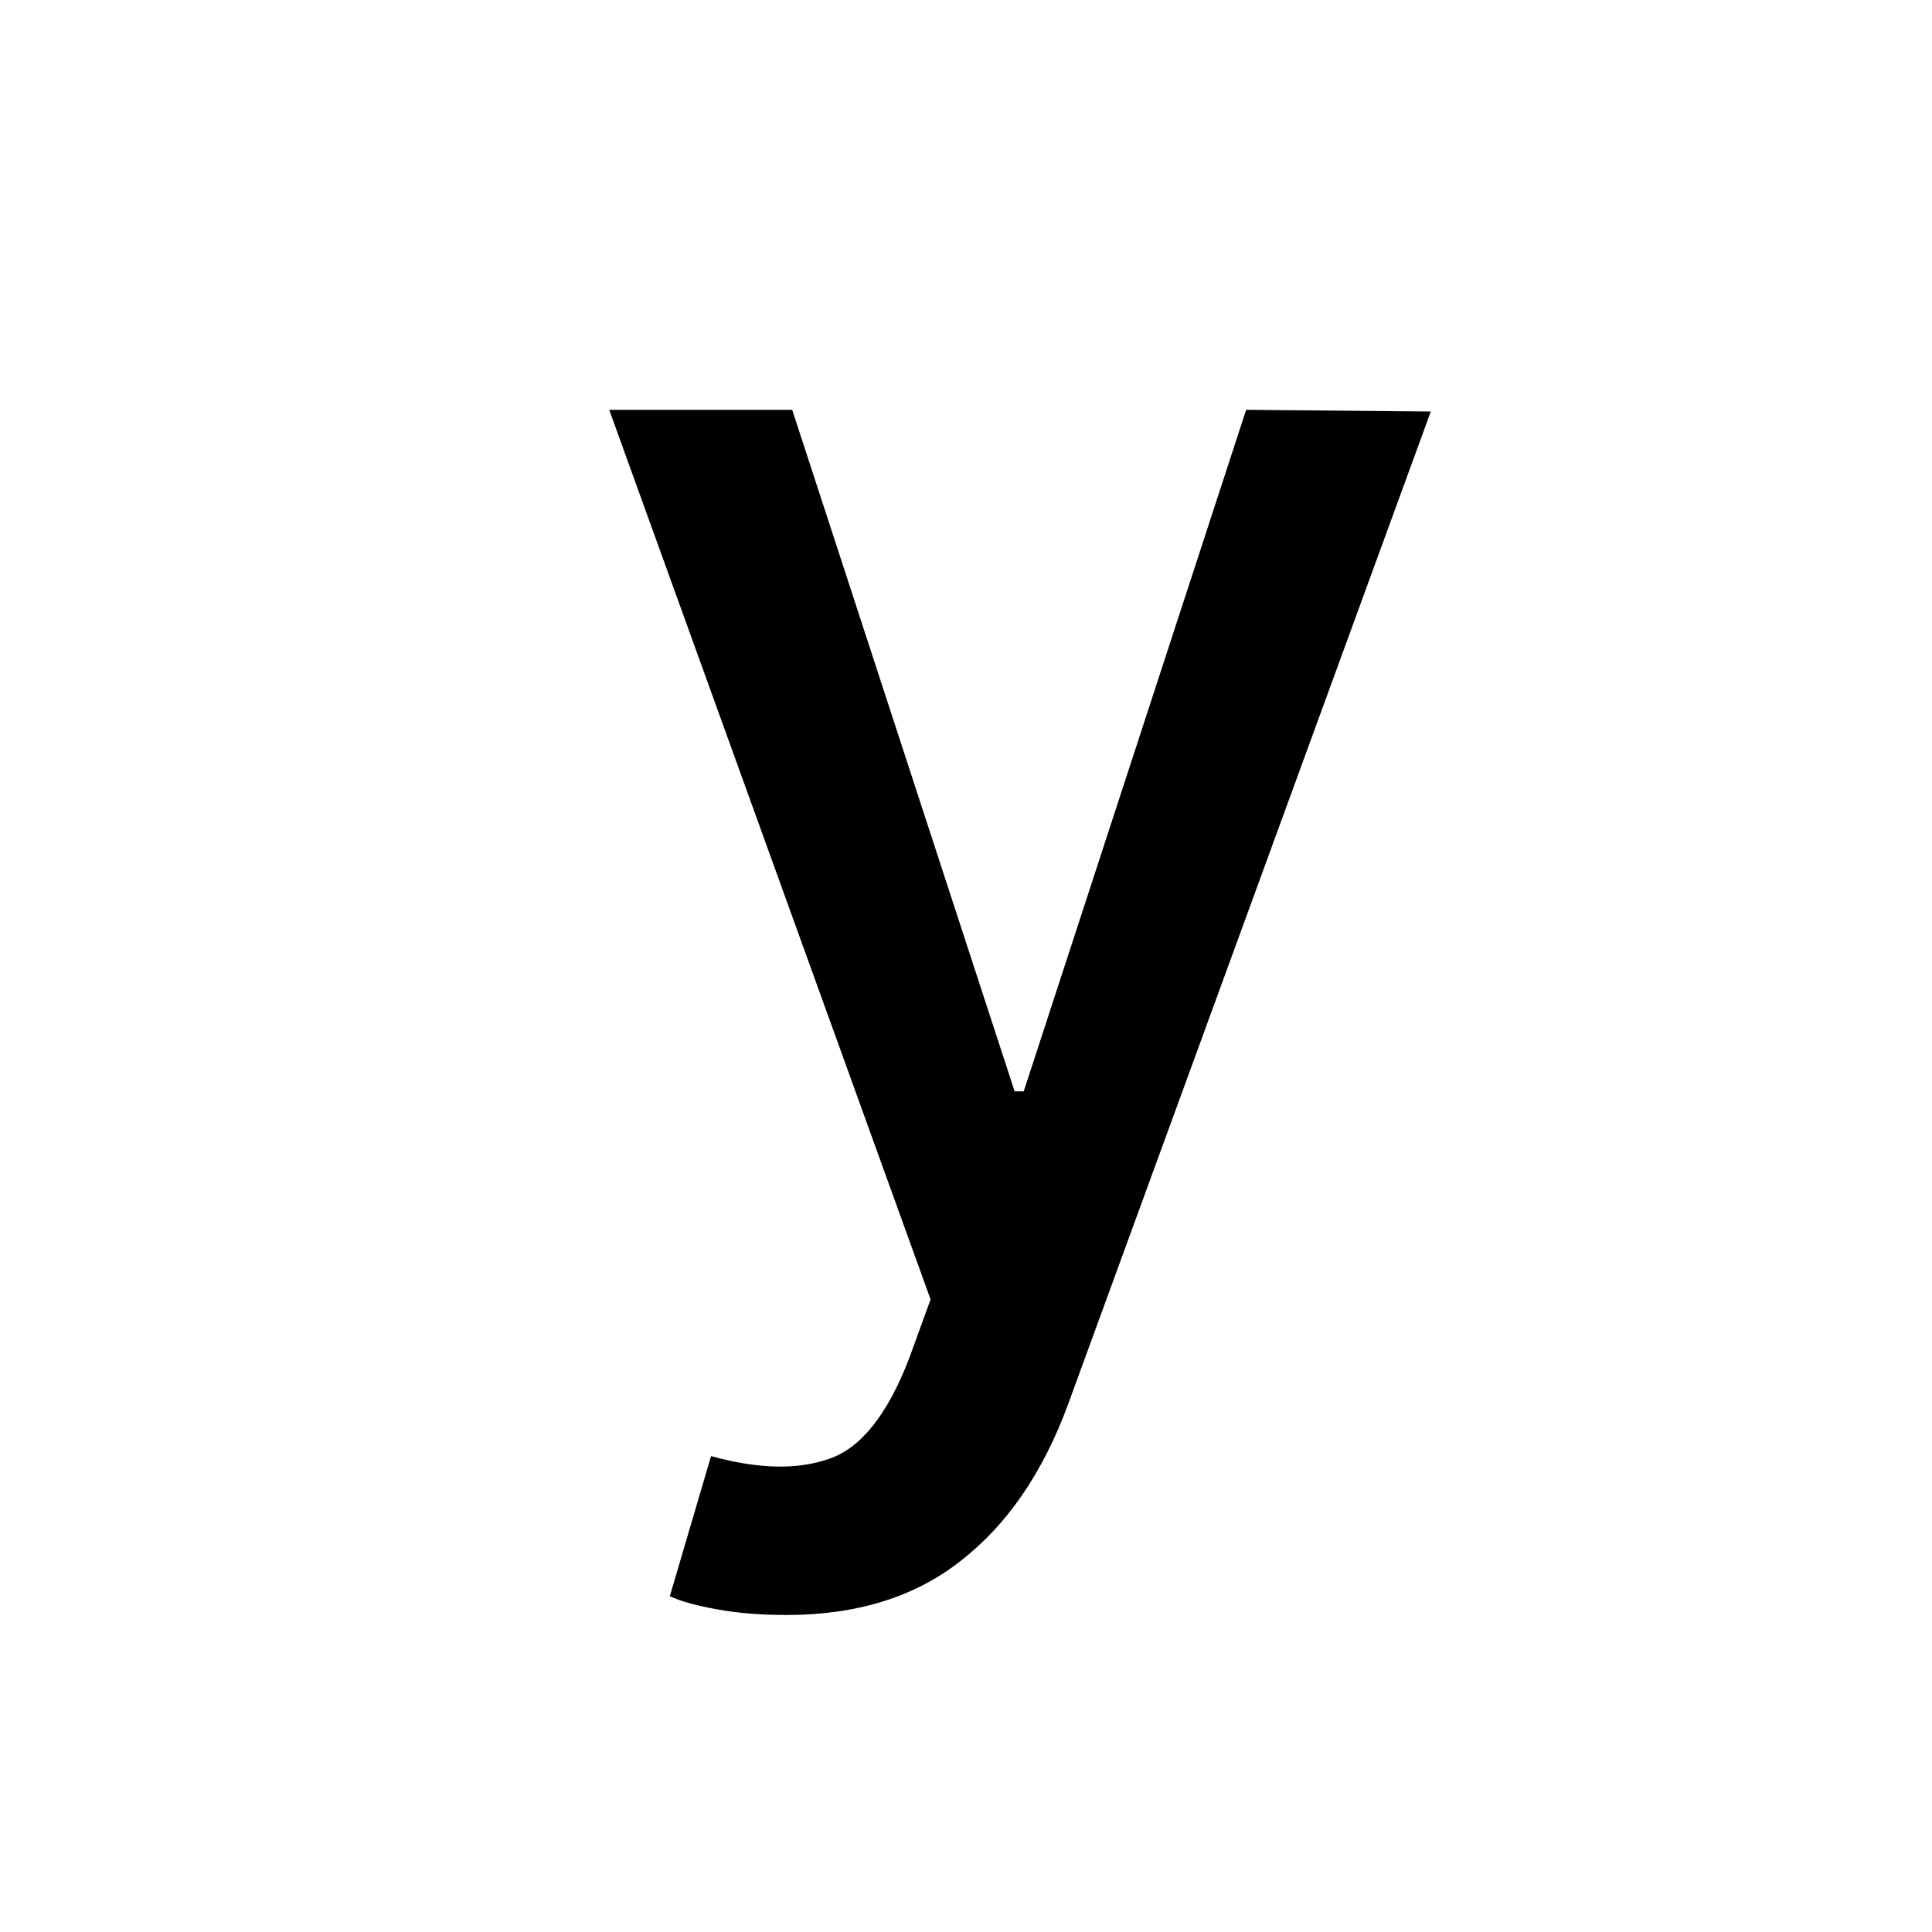
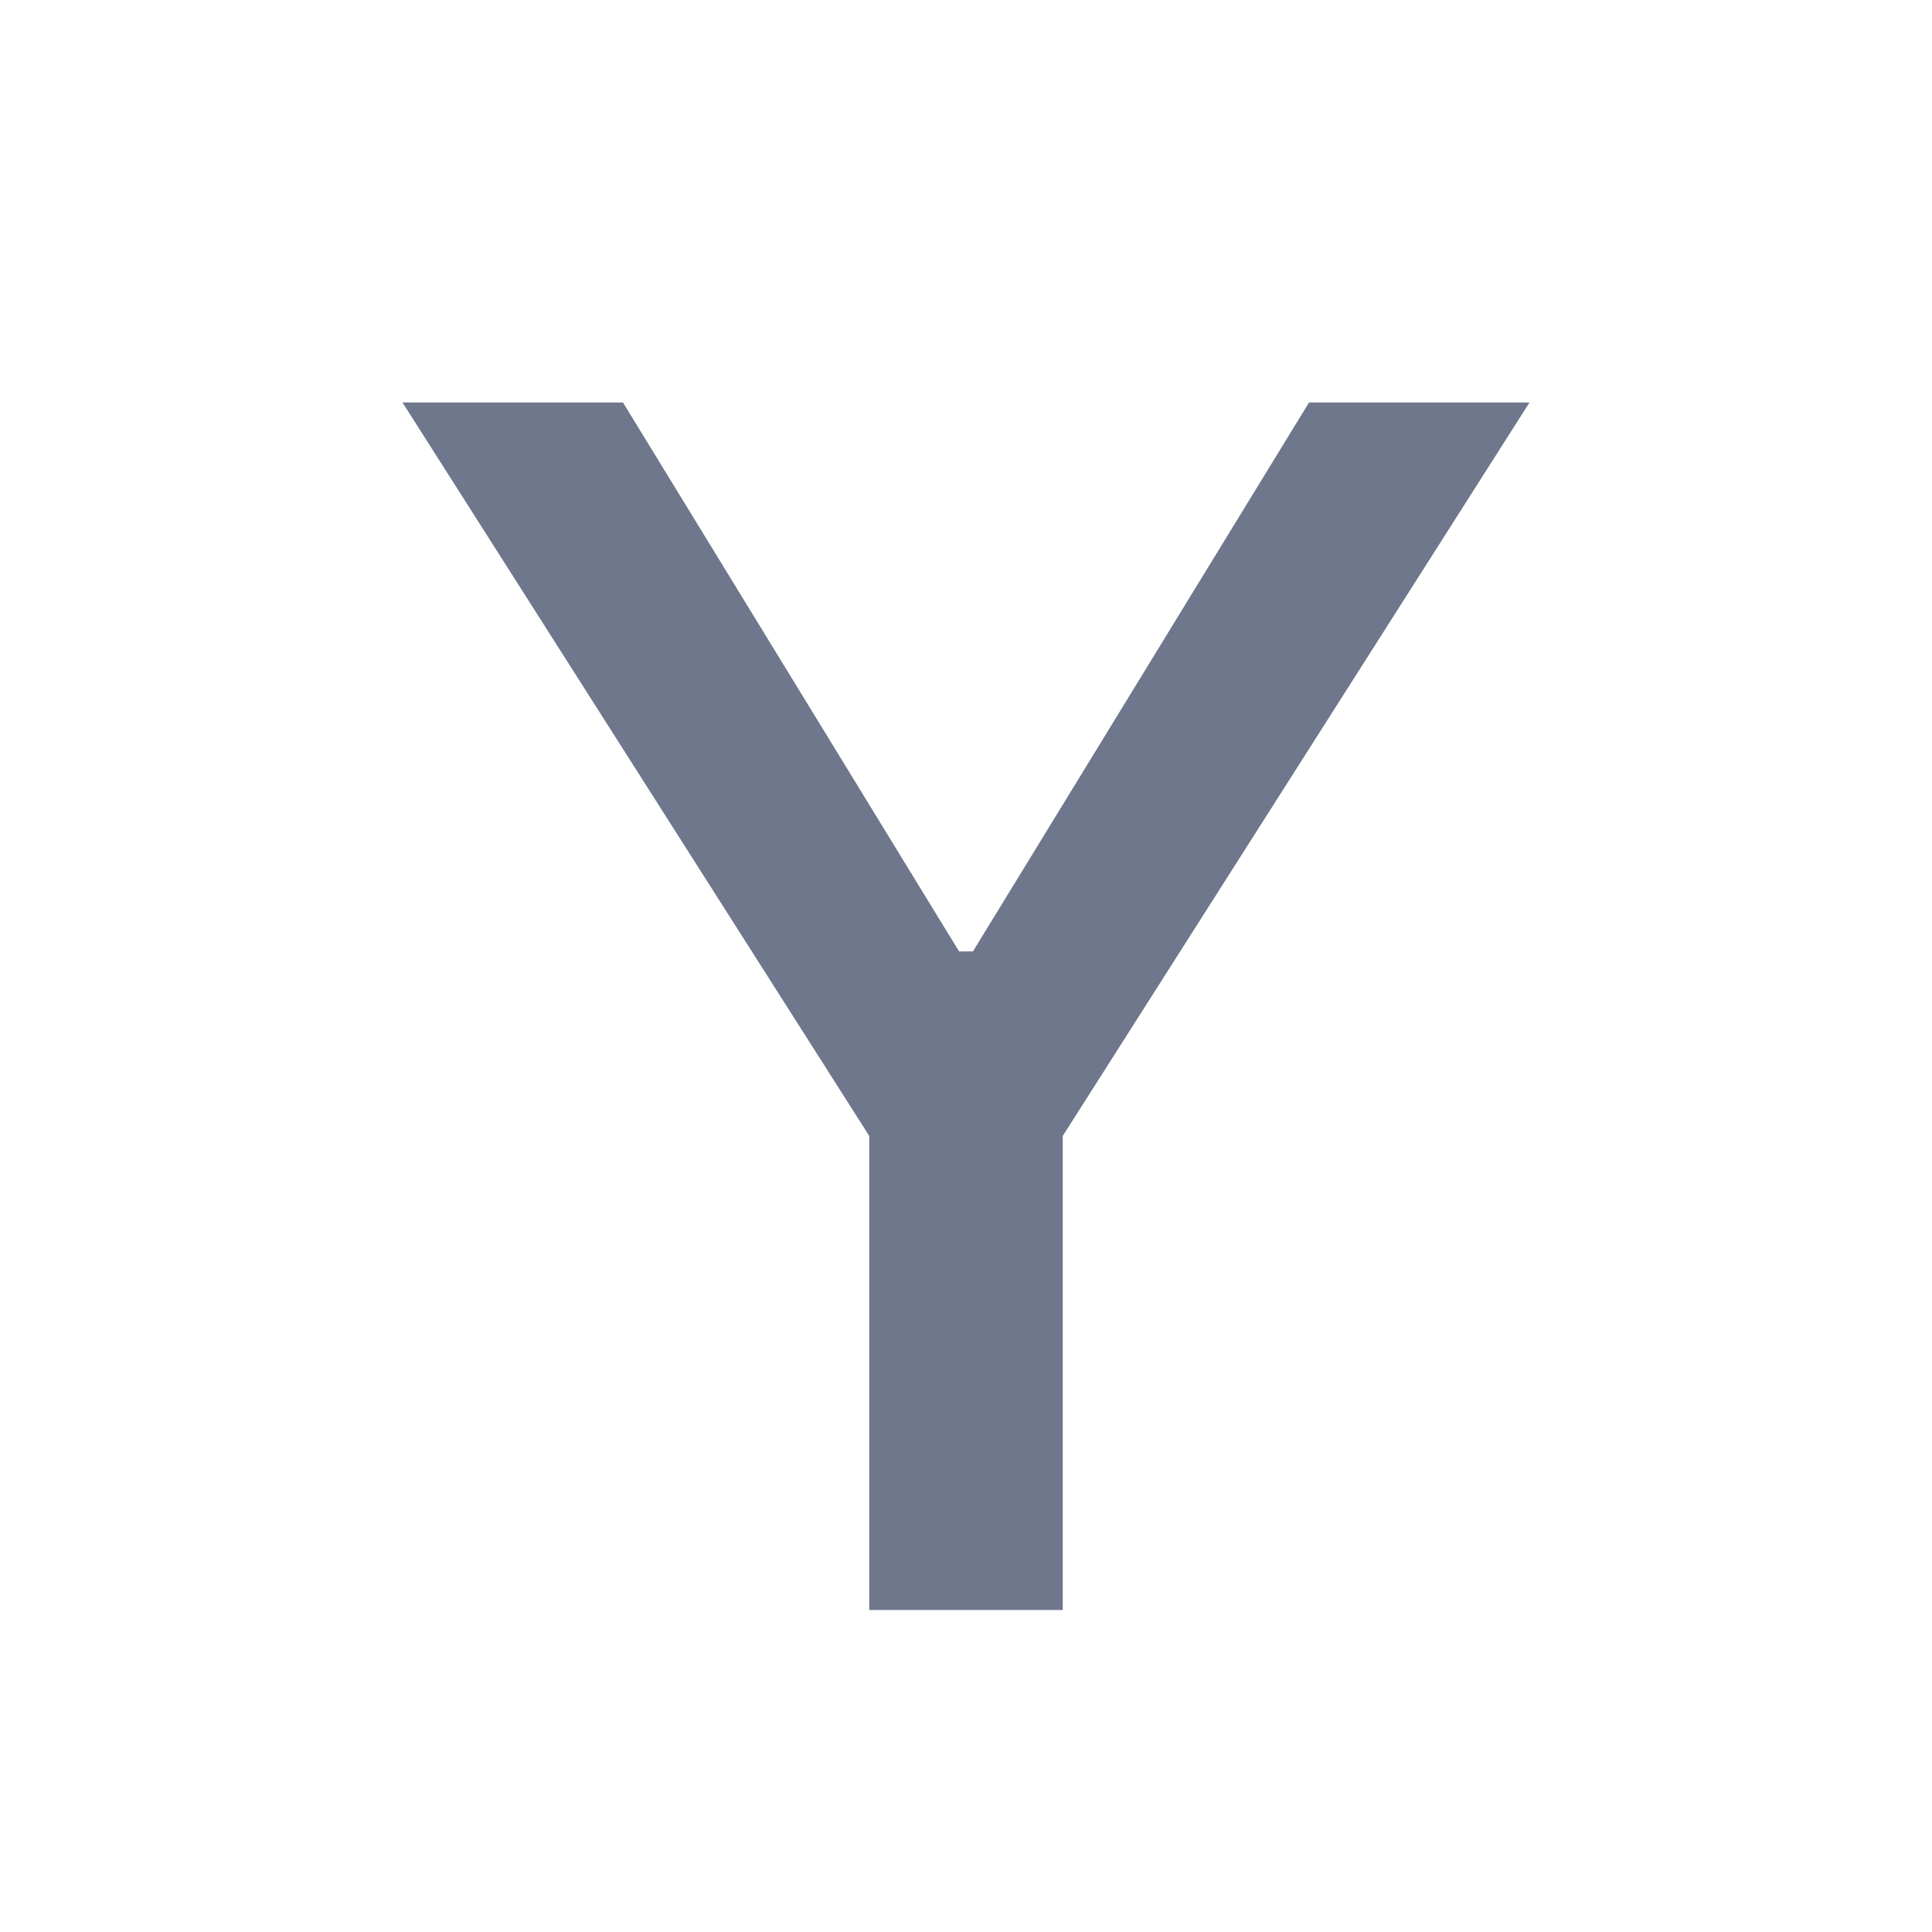
<svg xmlns="http://www.w3.org/2000/svg" width="24" height="24" viewBox="0 0 24 24" fill="none">
-   <path d="M9.77 20.062C9.453 20.062 9.164 20.039 8.904 19.991C8.643 19.944 8.449 19.89 8.321 19.828L8.833 18.088C9.415 18.249 9.903 18.261 10.296 18.123C10.693 17.991 11.027 17.572 11.297 16.866L11.56 16.142L7.568 5.091H9.841L12.604 13.557H12.717L15.48 5.091L17.774 5.112L13.264 17.456C12.952 18.299 12.509 18.943 11.936 19.388C11.368 19.837 10.646 20.062 9.77 20.062Z" fill="currentColor" />
+   <path d="M5 5H7.739L11.914 11.819H12.086L16.261 5H19L13.202 14.111V20H10.798V14.111L5 5Z" fill="#6E778C" />
</svg>
